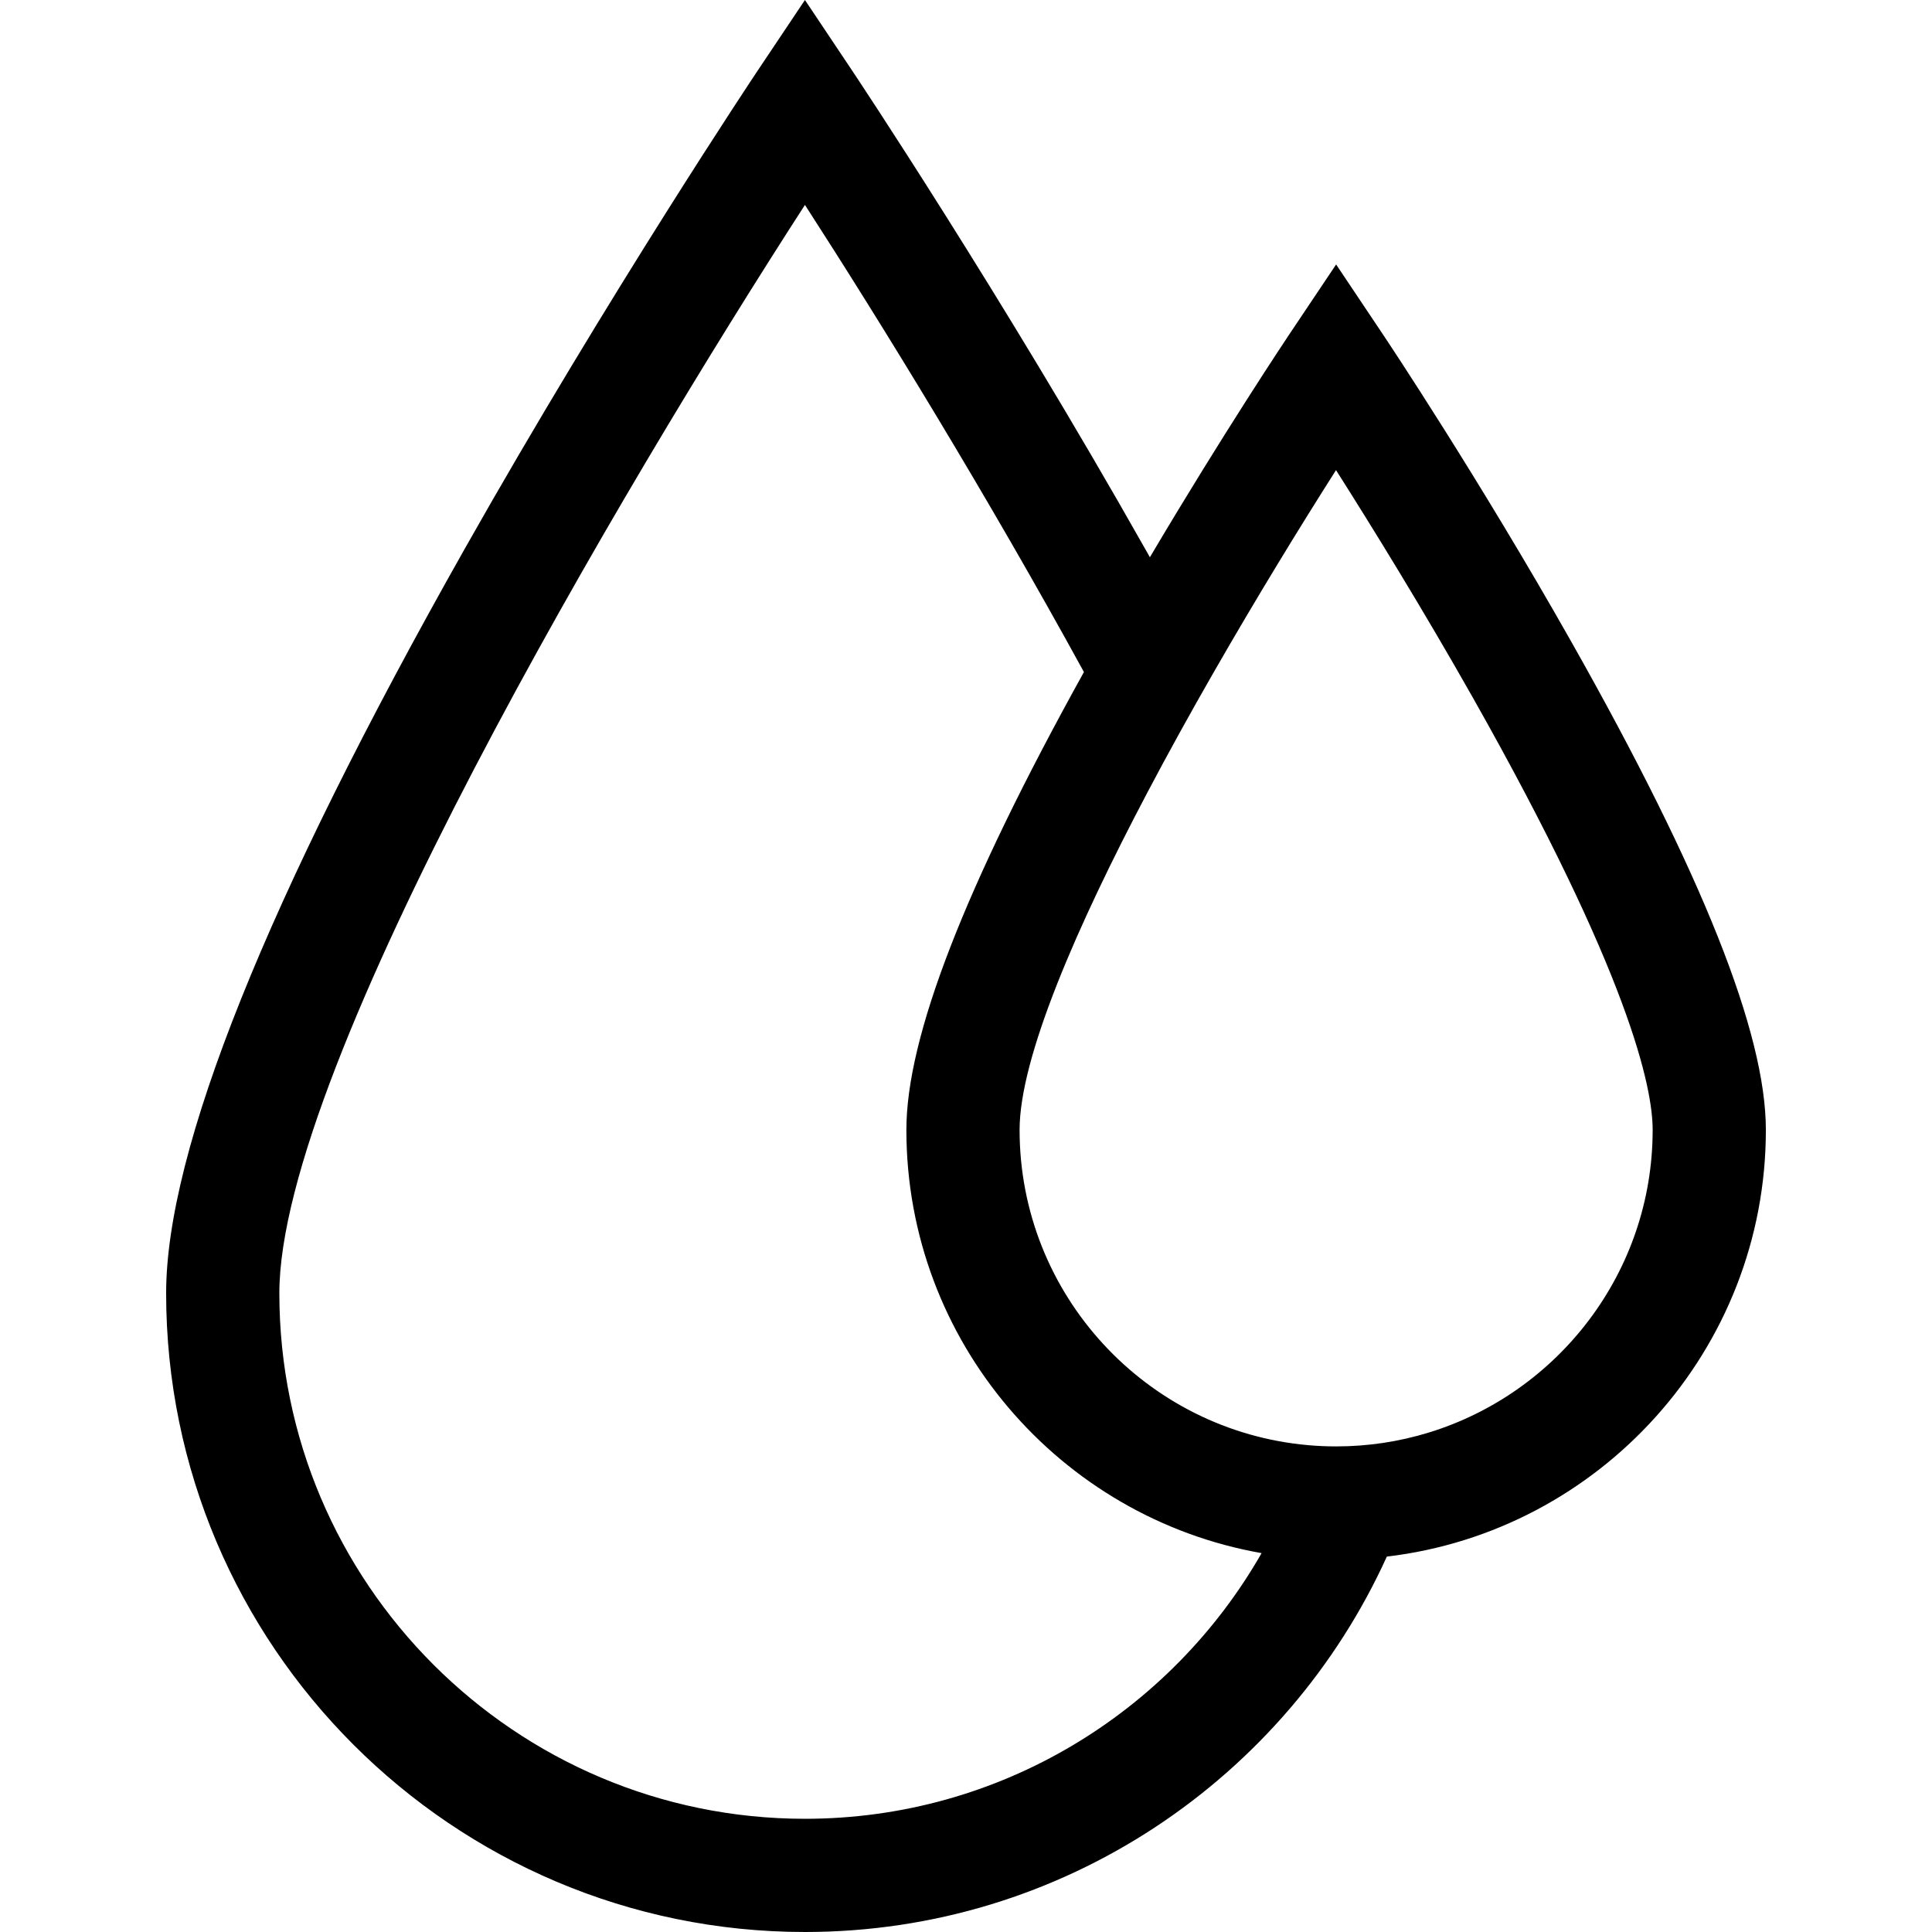
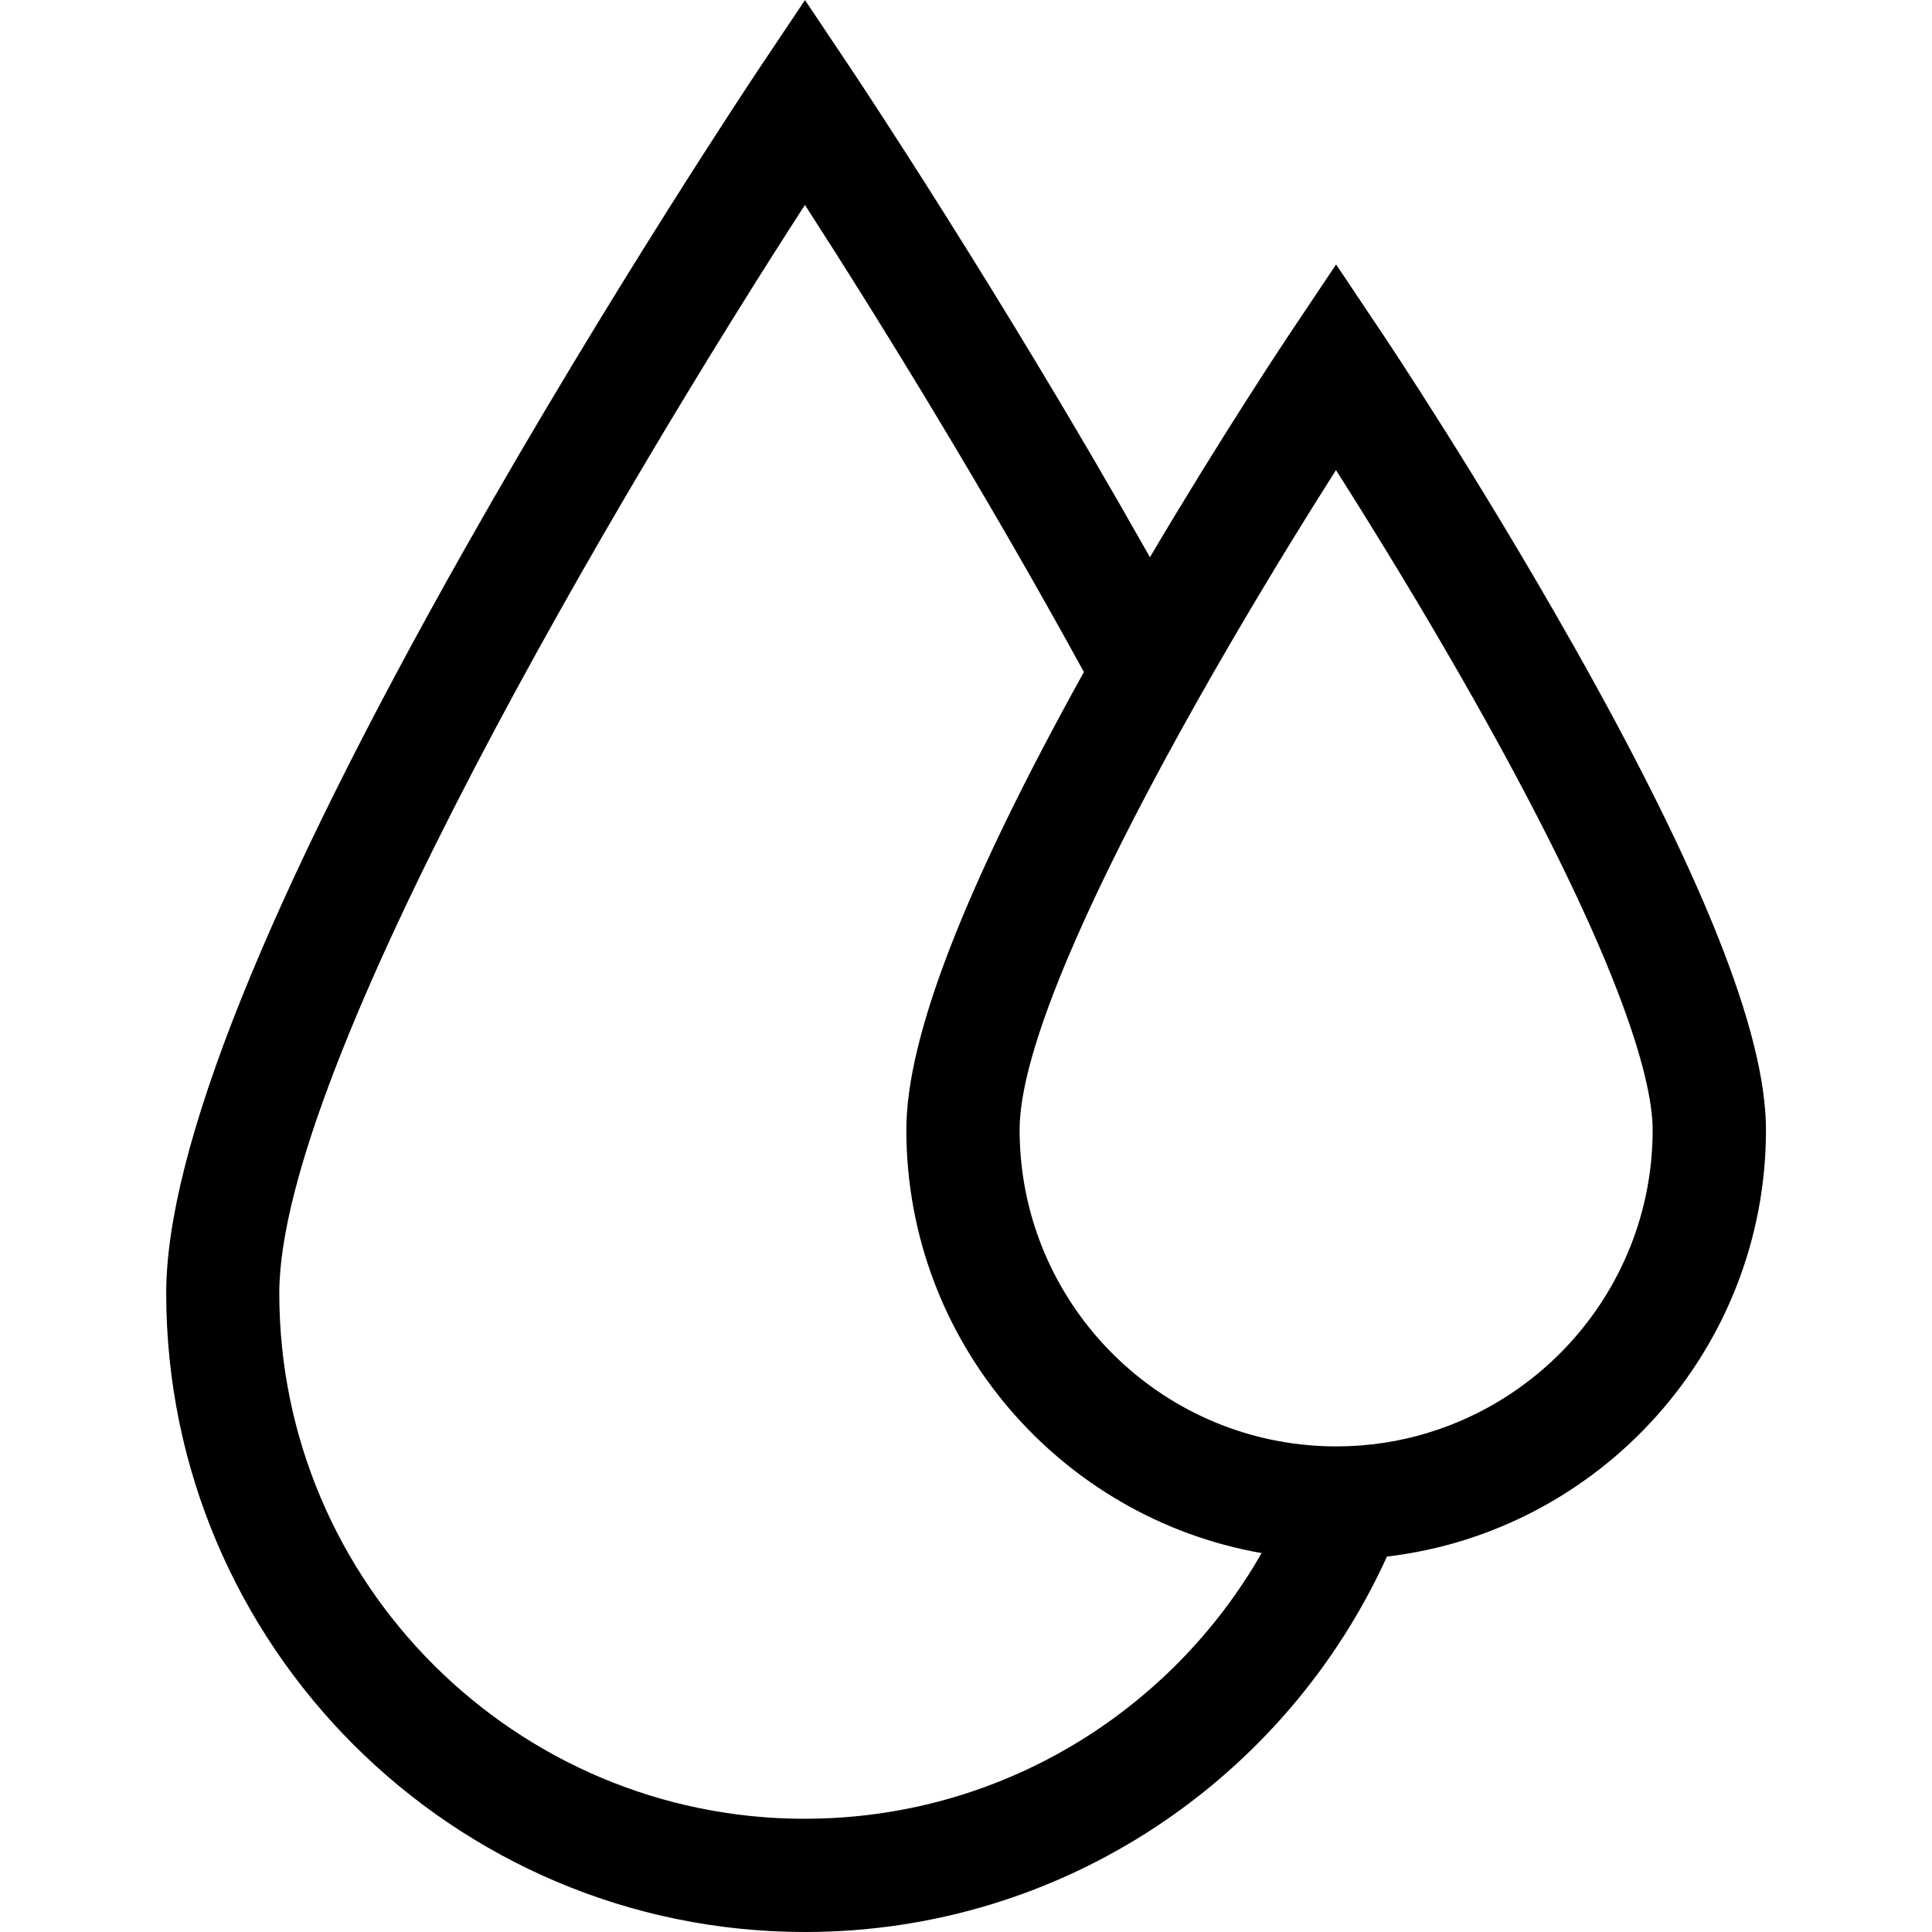
- <svg xmlns="http://www.w3.org/2000/svg" version="1.1" id="Capa_1" x="0px" y="0px" viewBox="0 0 512 512" style="enable-background:new 0 0 512 512;" xml:space="preserve">
-   <g>
-     <g>
-       <path d="M416.589,170.38c-24.721-43.753-49.023-80.145-50.043-81.675l-12.461-18.621l-12.471,18.621    c-0.84,1.26-17.341,25.971-36.882,58.973c-0.41-0.72-0.81-1.44-1.22-2.16c-38.402-67.994-77.345-126.307-77.735-126.887L213.318,0    l-12.471,18.631c-0.39,0.58-39.332,58.893-77.735,126.887C70.639,238.414,44.028,304.768,44.028,342.72    c0,93.346,75.944,169.28,169.29,169.28c68.474,0,127.578-40.862,154.209-99.486c56.483-6.66,100.446-54.843,100.446-113.087    C467.973,273.806,451.162,231.594,416.589,170.38z M213.318,481.998c-76.805,0-139.288-62.484-139.288-139.278    c0-60.364,91.265-214.093,139.288-288.417c20.291,31.422,48.333,77.044,73.934,123.797    c-31.652,57.063-47.053,96.796-47.053,121.327c0,56.063,40.712,102.796,94.136,112.167    C310.333,453.617,265.071,481.998,213.318,481.998z M378.537,379.672c-7.74,2.37-15.951,3.64-24.451,3.64    c-2.5,0-4.98-0.11-7.42-0.33c-42.793-3.77-76.464-39.802-76.464-83.555c0-19.121,15.101-53.843,33.942-89.545    c5.57-10.561,11.471-21.211,17.411-31.562c11.411-19.901,22.941-38.702,32.502-53.733c9.401,14.801,22.941,36.722,36.412,60.554    c41.322,73.174,47.503,103.016,47.503,114.287C437.971,337.18,412.899,369.182,378.537,379.672z" />
-     </g>
-   </g>
-   <g>
- </g>
-   <g>
- </g>
-   <g>
- </g>
-   <g>
- </g>
-   <g>
- </g>
-   <g>
- </g>
-   <g>
- </g>
-   <g>
- </g>
-   <g>
- </g>
-   <g>
- </g>
-   <g>
- </g>
-   <g>
- </g>
-   <g>
- </g>
-   <g>
- </g>
-   <g>
- </g>
+ <svg xmlns="http://www.w3.org/2000/svg" version="1.1" width="32" height="32" viewBox="0 0 32 32">
+   <path d="M26.037 10.649c-1.545-2.735-3.064-5.009-3.128-5.105l-0.779-1.164-0.779 1.164c-0.052 0.079-1.084 1.623-2.305 3.686-0.026-0.045-0.051-0.090-0.076-0.135-2.4-4.25-4.834-7.894-4.858-7.93l-0.779-1.164-0.779 1.164c-0.024 0.036-2.458 3.681-4.858 7.93-3.28 5.806-4.943 9.953-4.943 12.325 0 5.834 4.747 10.58 10.581 10.58 4.28 0 7.974-2.554 9.638-6.218 3.53-0.416 6.278-3.428 6.278-7.068 0-1.601-1.051-4.24-3.212-8.065zM13.332 30.125c-4.8 0-8.706-3.905-8.706-8.705 0-3.773 5.704-13.381 8.706-18.026 1.268 1.964 3.021 4.815 4.621 7.737-1.978 3.566-2.941 6.050-2.941 7.583 0 3.504 2.544 6.425 5.884 7.010-1.5 2.626-4.329 4.4-7.564 4.4zM23.659 23.73c-0.484 0.148-0.997 0.227-1.528 0.227-0.156 0-0.311-0.007-0.464-0.021-2.675-0.236-4.779-2.488-4.779-5.222 0-1.195 0.944-3.365 2.121-5.597 0.348-0.66 0.717-1.326 1.088-1.973 0.713-1.244 1.434-2.419 2.031-3.358 0.588 0.925 1.434 2.295 2.276 3.785 2.583 4.573 2.969 6.438 2.969 7.143-0 2.36-1.567 4.36-3.715 5.015z" />
</svg>
